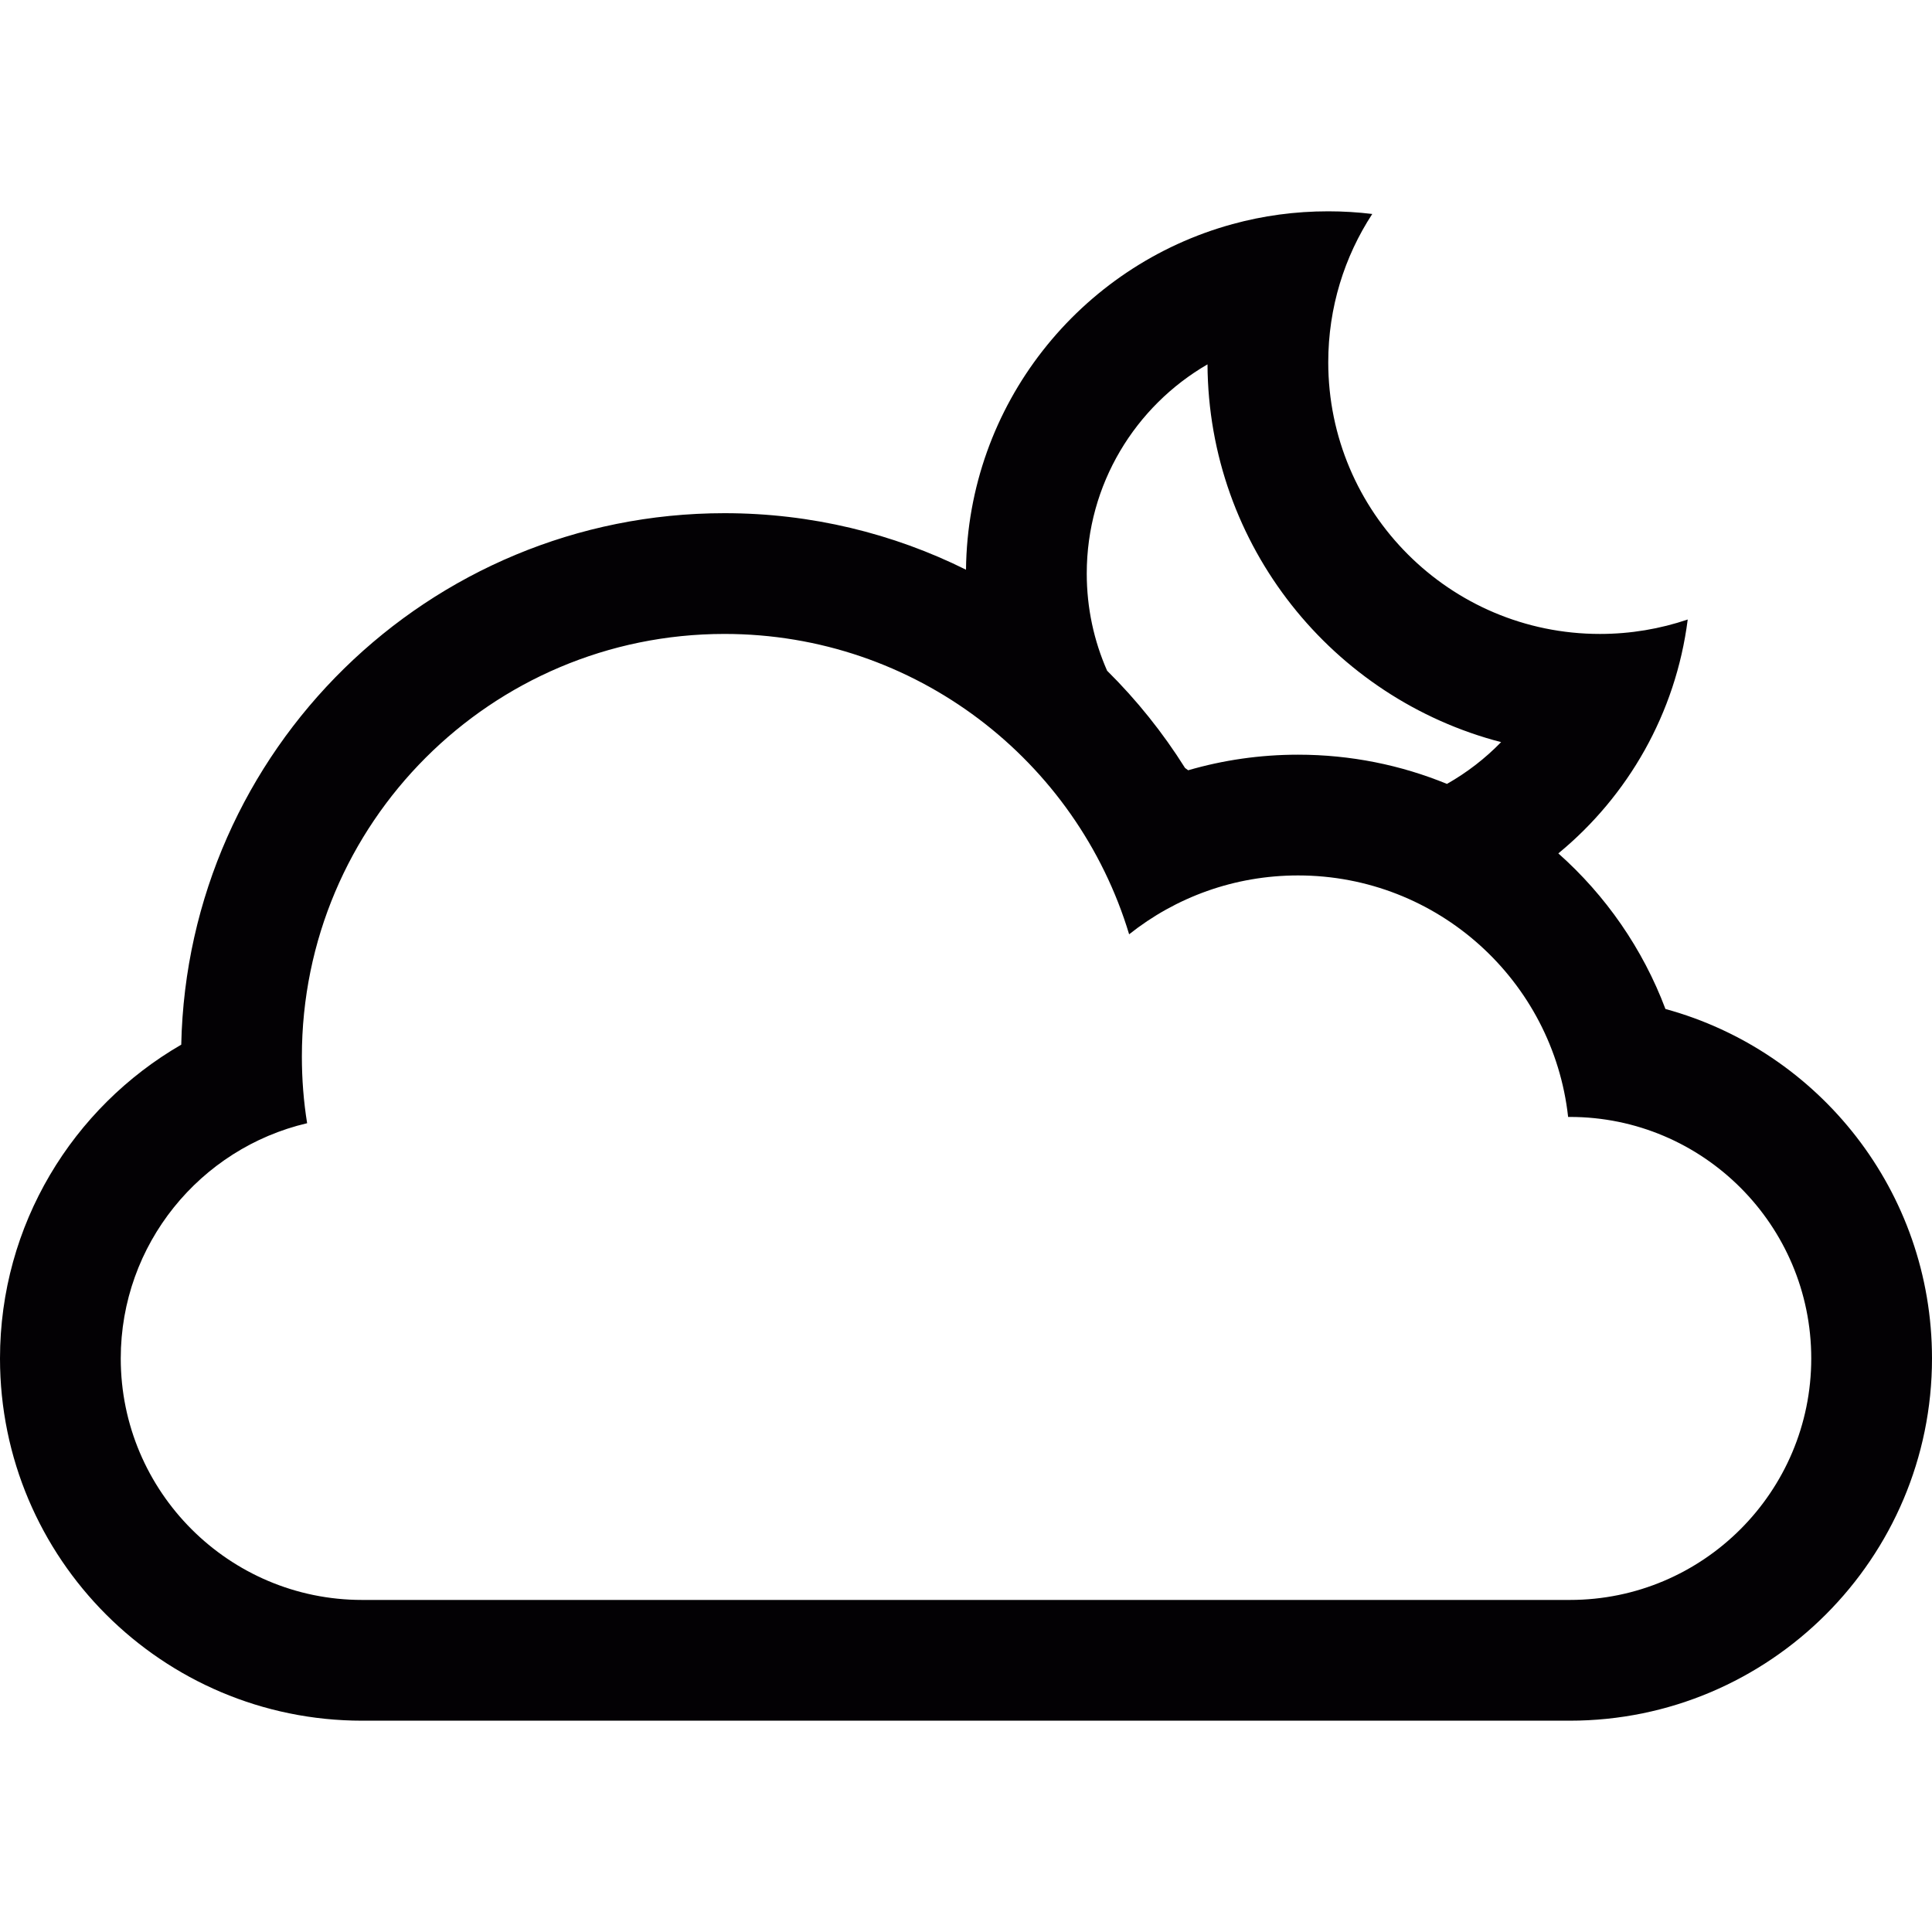
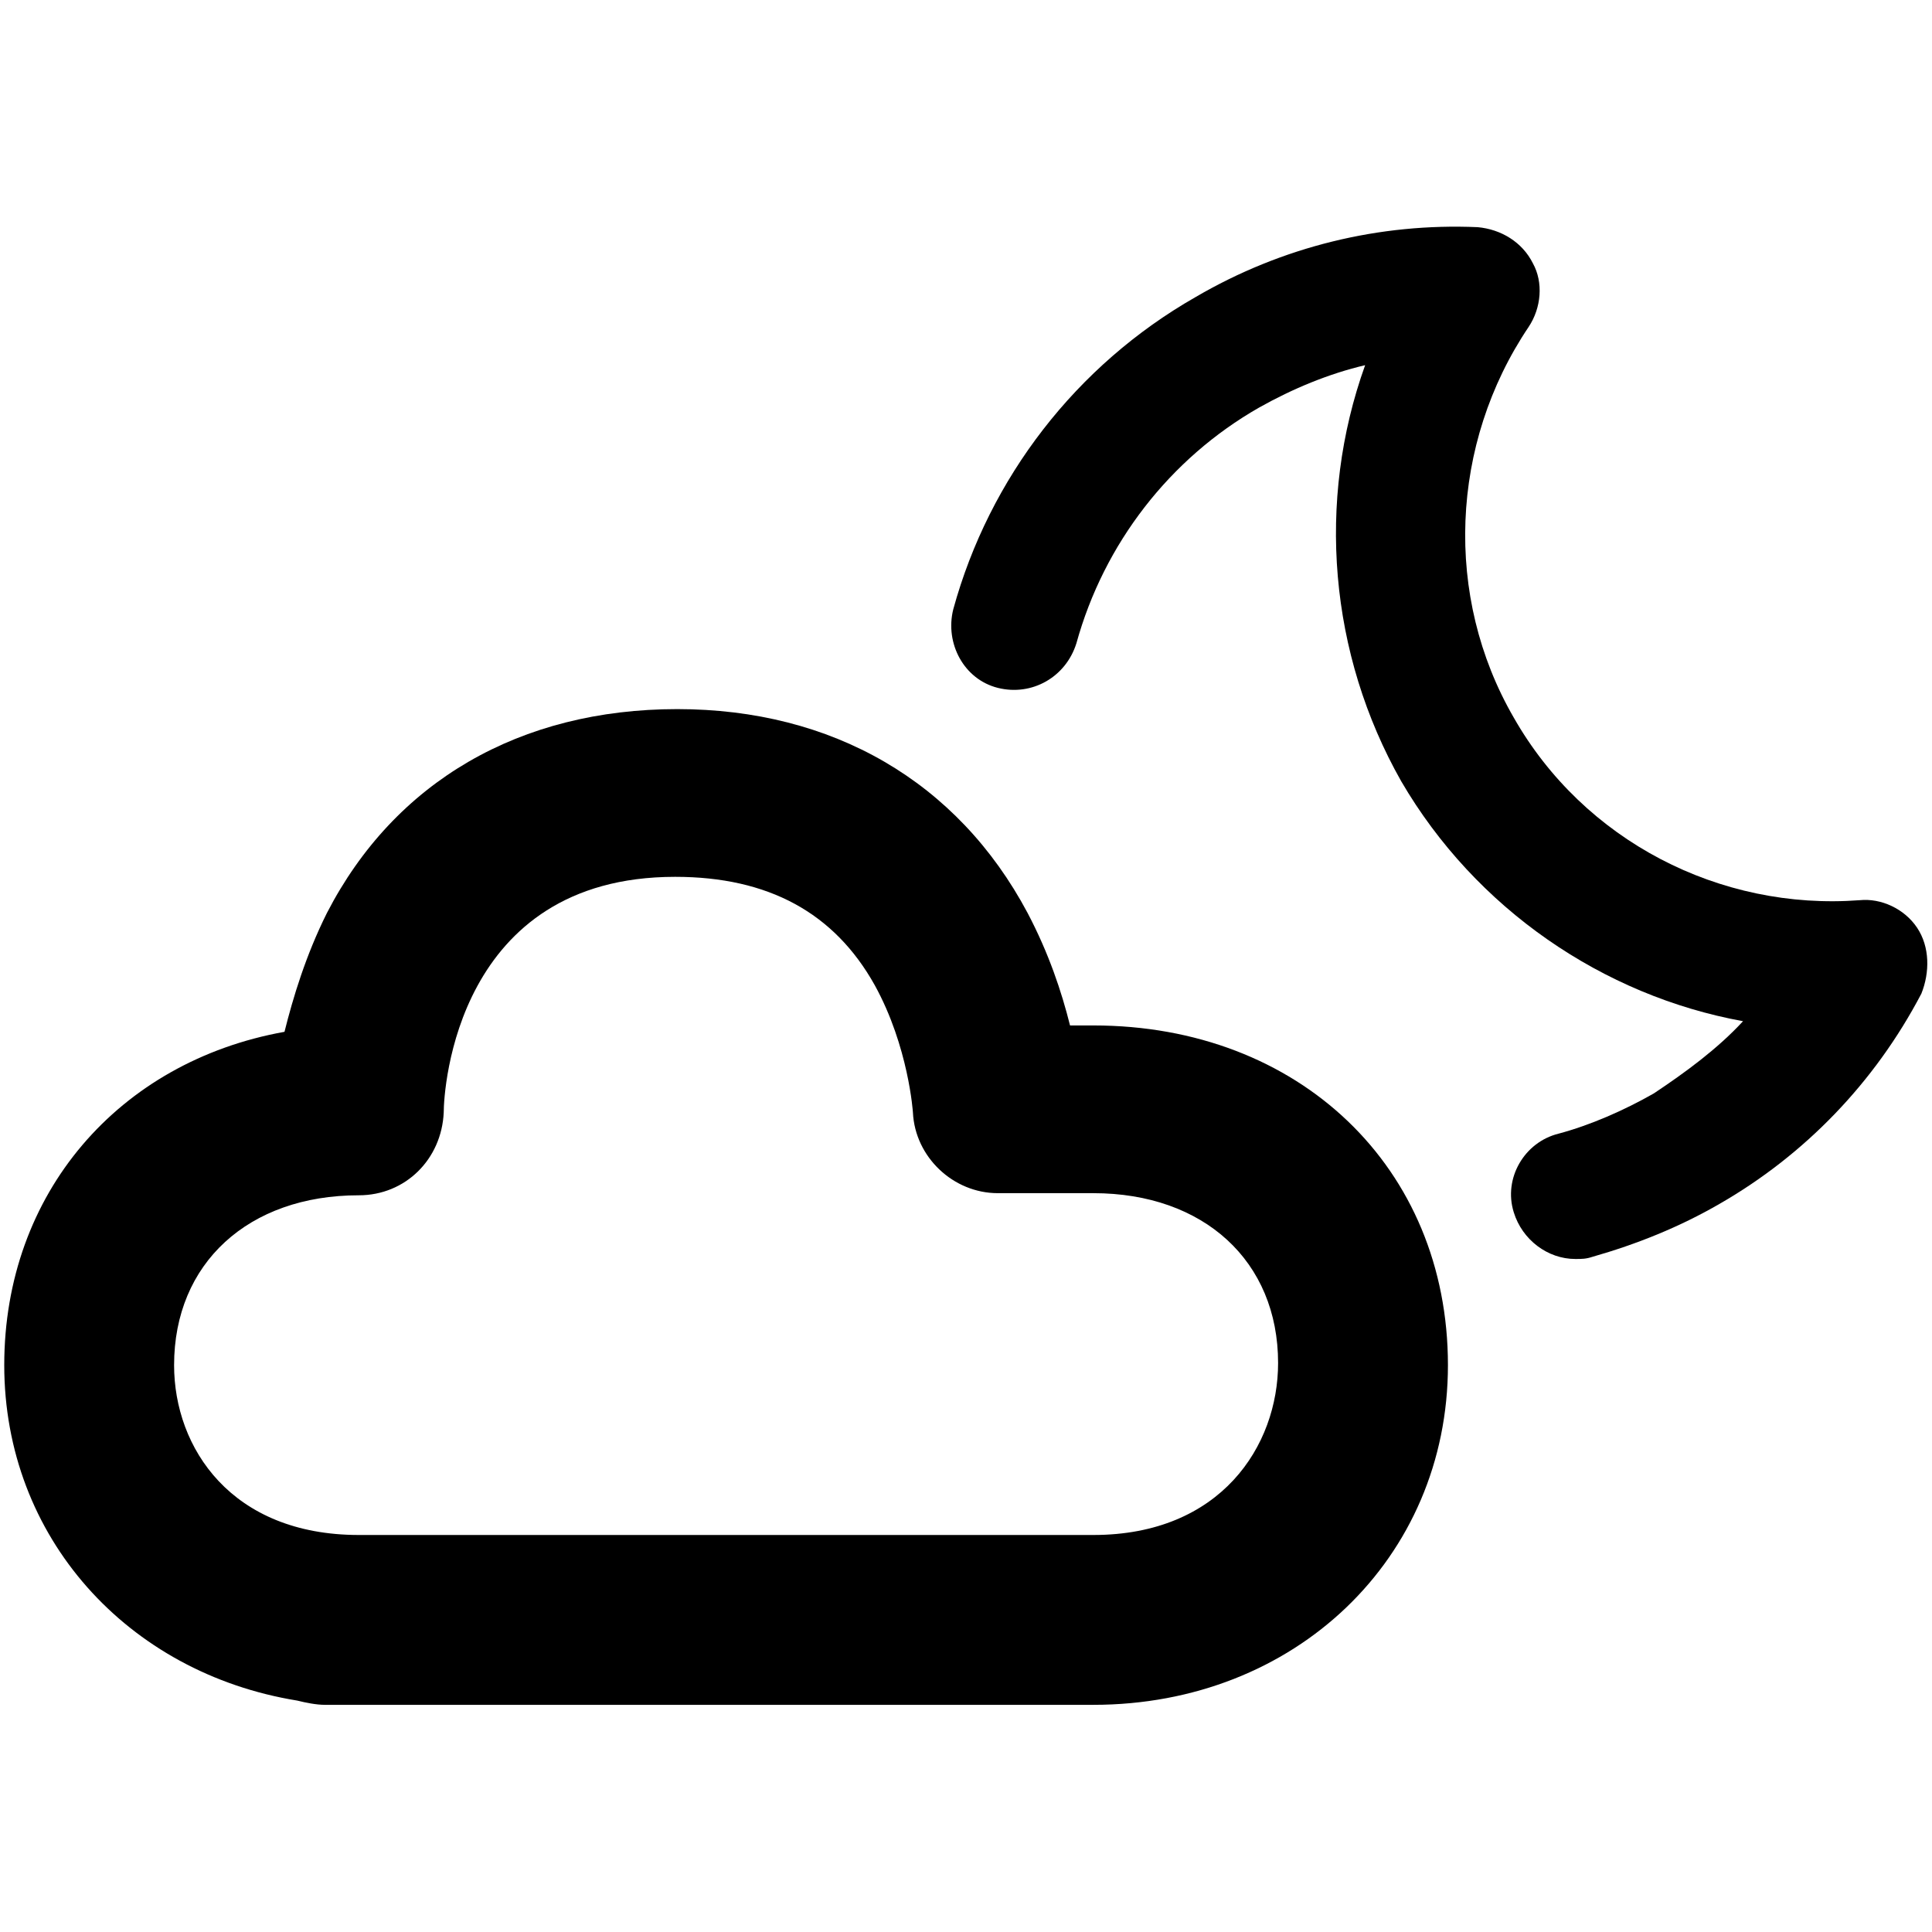
- <svg xmlns="http://www.w3.org/2000/svg" version="1.1" id="Capa_1" x="0px" y="0px" viewBox="0 0 32 32" style="enable-background:new 0 0 32 32;" xml:space="preserve">
+ <svg xmlns="http://www.w3.org/2000/svg" version="1.1" id="Layer_1" x="0px" y="0px" viewBox="0 0 91 91" enable-background="new 0 0 91 91" xml:space="preserve">
  <g>
-     <path style="fill:#030104;" d="M27.585,16.712c-0.376-0.999-0.991-1.882-1.774-2.577c1.152-0.948,1.945-2.318,2.143-3.874   C27.497,10.416,27.008,10.5,26.5,10.5C24.016,10.5,22,8.485,22,6c0-0.906,0.268-1.75,0.729-2.456C22.49,3.515,22.247,3.5,22,3.5   c-0.549,0-1.081,0.073-1.586,0.212C17.891,4.402,16.029,6.7,16,9.436C14.795,8.837,13.437,8.5,12,8.5   c-4.904,0-8.894,3.924-8.998,8.803C1.207,18.342,0,20.283,0,22.5c0,3.312,2.687,6,6,6h20c3.312,0,6-2.693,6-6   C32,19.734,30.13,17.407,27.585,16.712z M20,6.035c0.016,3.009,2.077,5.534,4.863,6.257c-0.264,0.271-0.565,0.504-0.897,0.692   c-0.76-0.312-1.593-0.484-2.466-0.484c-0.632,0-1.243,0.09-1.82,0.258c-0.018-0.013-0.035-0.025-0.052-0.038   c-0.368-0.586-0.802-1.127-1.291-1.611C18.12,10.616,18,10.072,18,9.5C18,8.02,18.805,6.727,20,6.035z M26.003,26.5H5.997   C3.794,26.5,2,24.709,2,22.5c0-1.893,1.317-3.482,3.087-3.896C5.029,18.245,5,17.876,5,17.5c0-3.866,3.134-7,7-7   c3.162,0,5.834,2.097,6.702,4.975c0.769-0.611,1.739-0.975,2.798-0.975c2.316,0,4.225,1.75,4.473,4h0.03   c2.203,0,3.997,1.791,3.997,4C30,24.705,28.211,26.5,26.003,26.5z" />
+     <path d="M51.5,48.3h-1.1c-0.4-1.6-1-3.4-2-5.3c-3.3-6.2-9.2-9.6-16.5-9.6c-7.4,0-13.3,3.4-16.5,9.6c-1,2-1.6,4-2,5.6   C5.6,50,0.2,56.2,0.2,64.3C0.2,72.4,6,78.8,14,80.1c0.4,0.1,0.9,0.2,1.3,0.2h36.2c9.5,0,16.7-6.9,16.7-16   C68.2,55,61.2,48.3,51.5,48.3z M51.5,72.3H16.9c-6,0-8.7-4.1-8.7-8c0-4.8,3.5-8,8.7-8c2.2,0,3.9-1.7,4-3.9   c0-1.1,0.6-11.1,10.9-11.1c4.4,0,7.5,1.7,9.4,5.1c1.6,2.9,1.8,6,1.8,6c0.1,2.1,1.9,3.8,4,3.8h4.5c5.2,0,8.7,3.2,8.7,8   C60.2,68.1,57.5,72.3,51.5,72.3z" />
+     <path d="M90.3,43.7c-0.6-0.9-1.7-1.4-2.7-1.3c-6.6,0.5-13-2.8-16.3-8.6c-3.3-5.7-3-12.9,0.7-18.4c0.6-0.9,0.7-2.1,0.2-3   c-0.5-1-1.5-1.6-2.6-1.7c-4.6-0.2-9.2,0.9-13.3,3.3c-5.6,3.2-9.7,8.5-11.4,14.7c-0.4,1.6,0.5,3.3,2.1,3.7c1.6,0.4,3.2-0.5,3.7-2.1   c1.3-4.7,4.4-8.7,8.6-11.1c1.6-0.9,3.3-1.6,5-2C62,23.6,62.6,30.8,66,36.8c3.5,6,9.5,10.1,16.1,11.3c-1.2,1.3-2.7,2.4-4.2,3.4   c-1.4,0.8-3,1.5-4.5,1.9c-1.6,0.4-2.6,2.1-2.1,3.7c0.4,1.3,1.6,2.2,2.9,2.2c0.3,0,0.5,0,0.8-0.1c2.1-0.6,4.1-1.4,6-2.5   c4-2.3,7.3-5.7,9.5-9.9C90.9,45.8,90.9,44.6,90.3,43.7z" />
  </g>
</svg>
